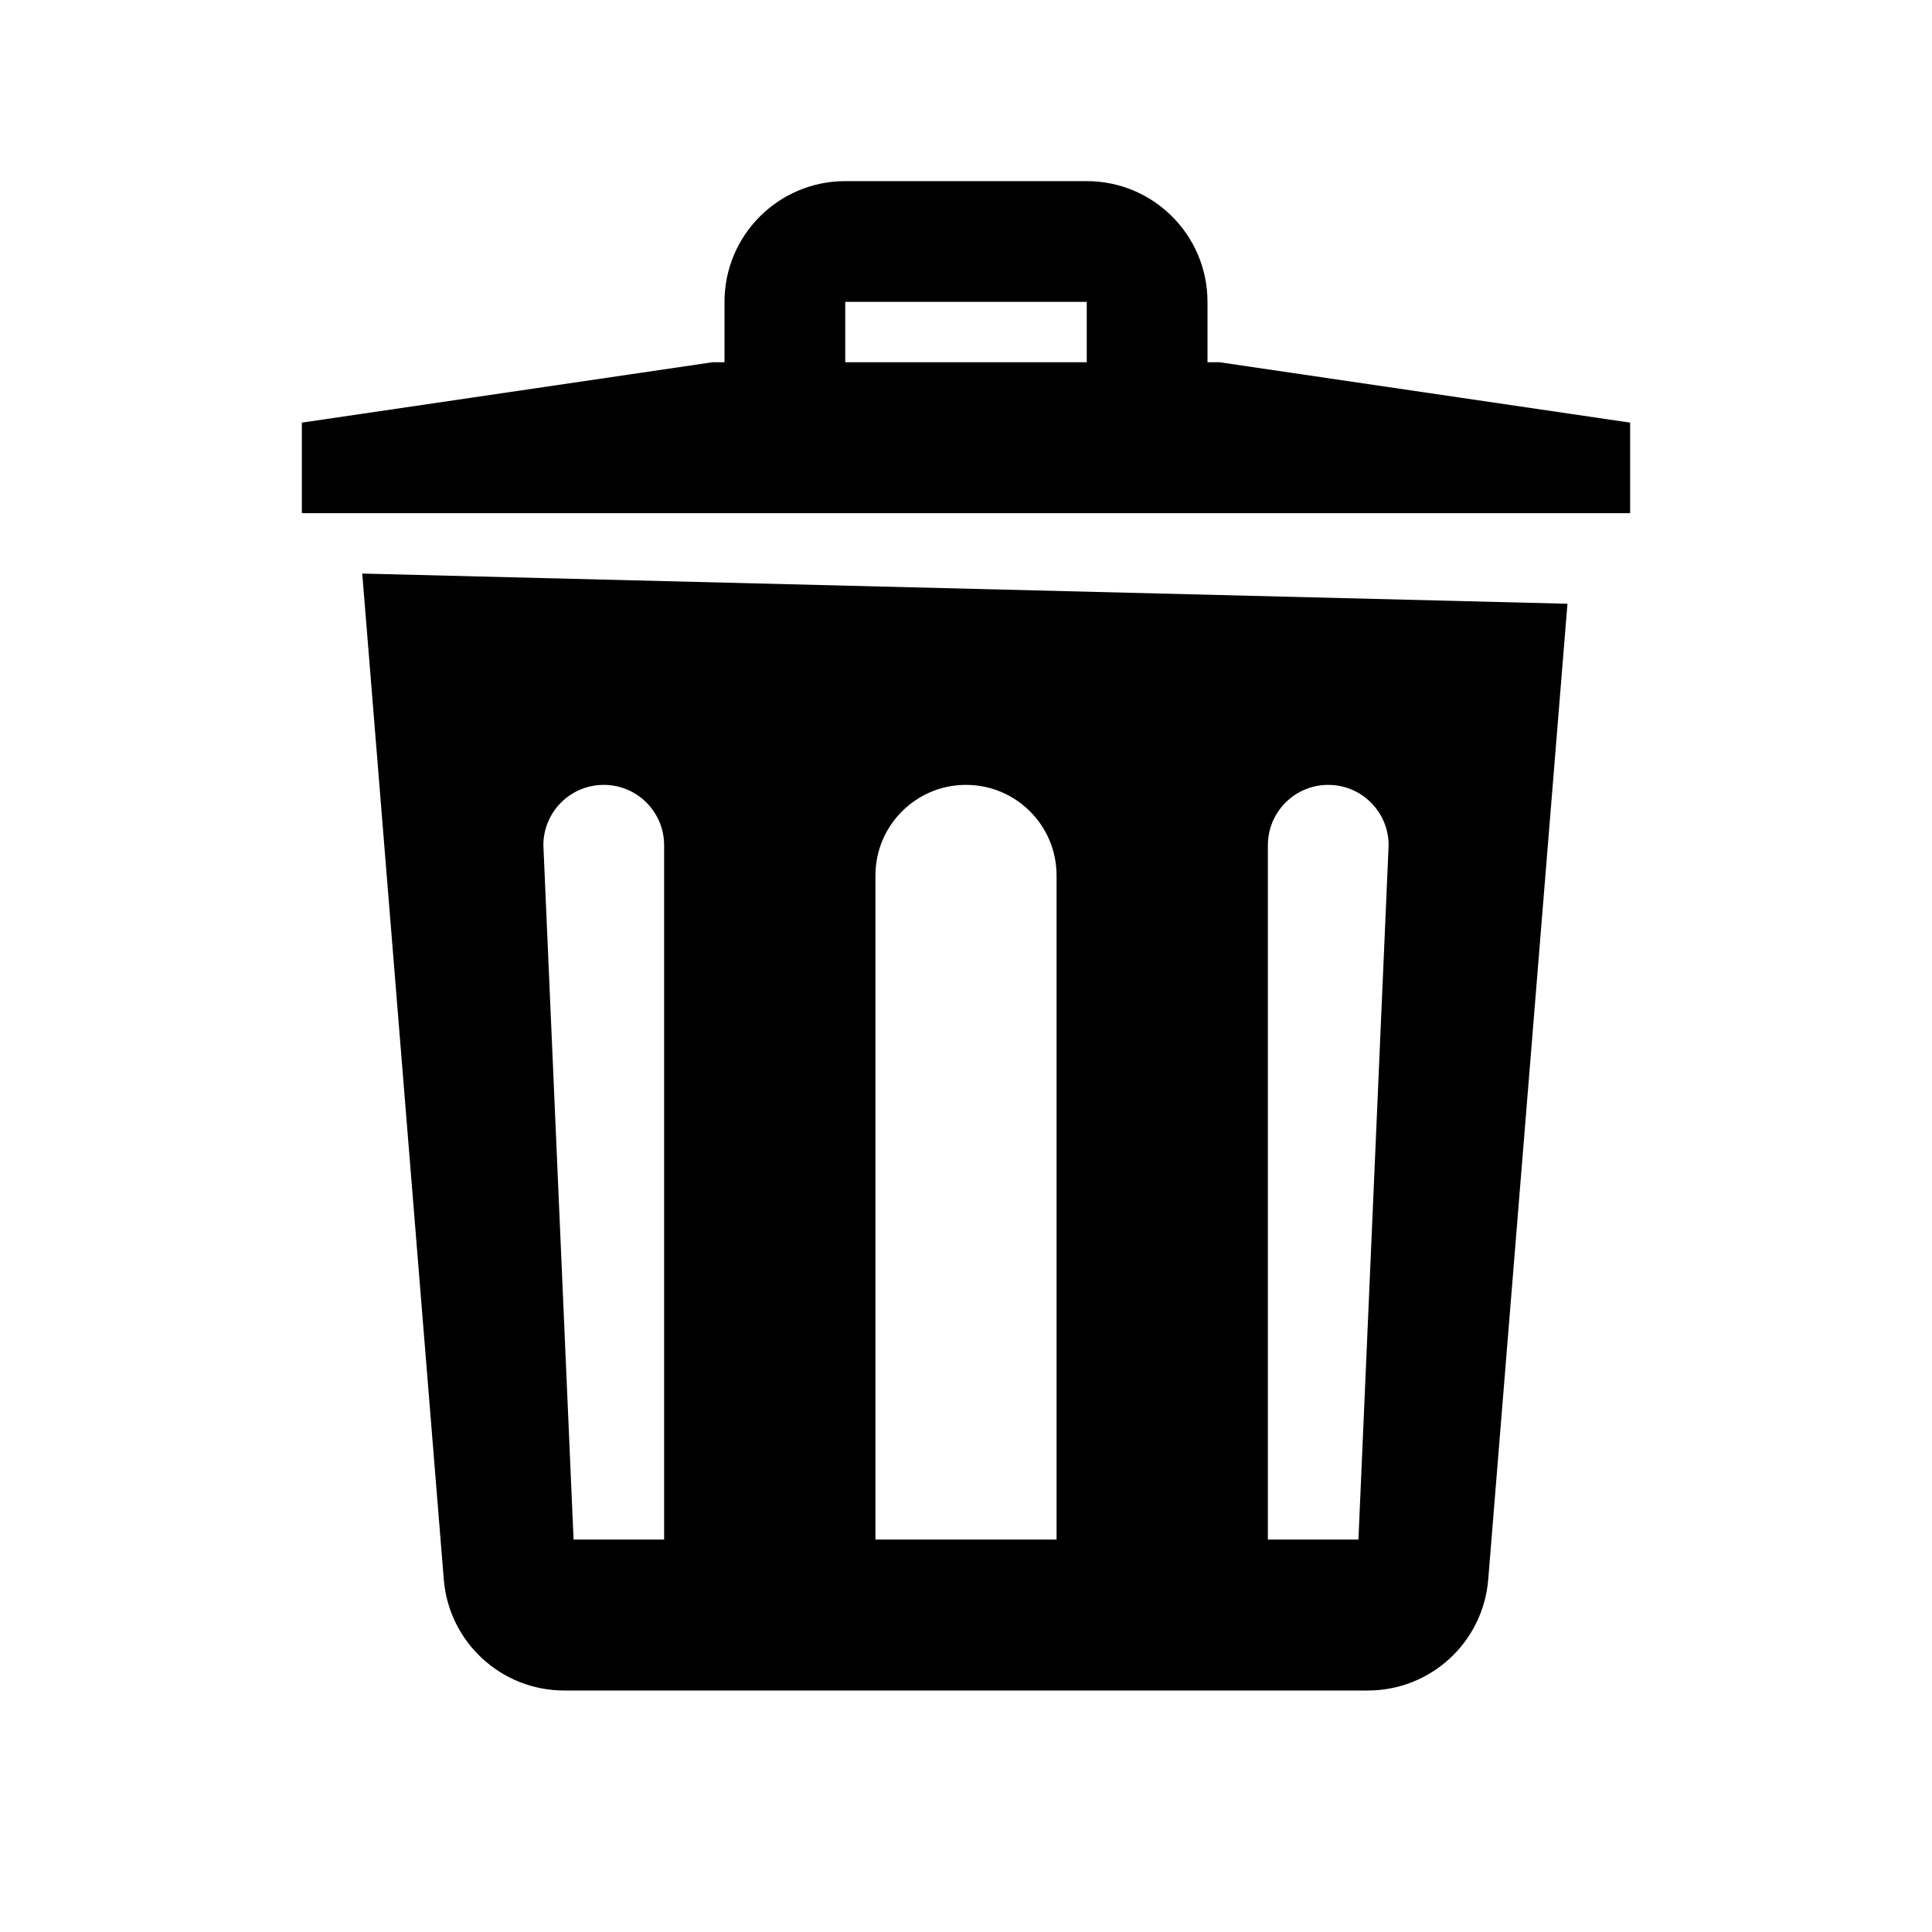
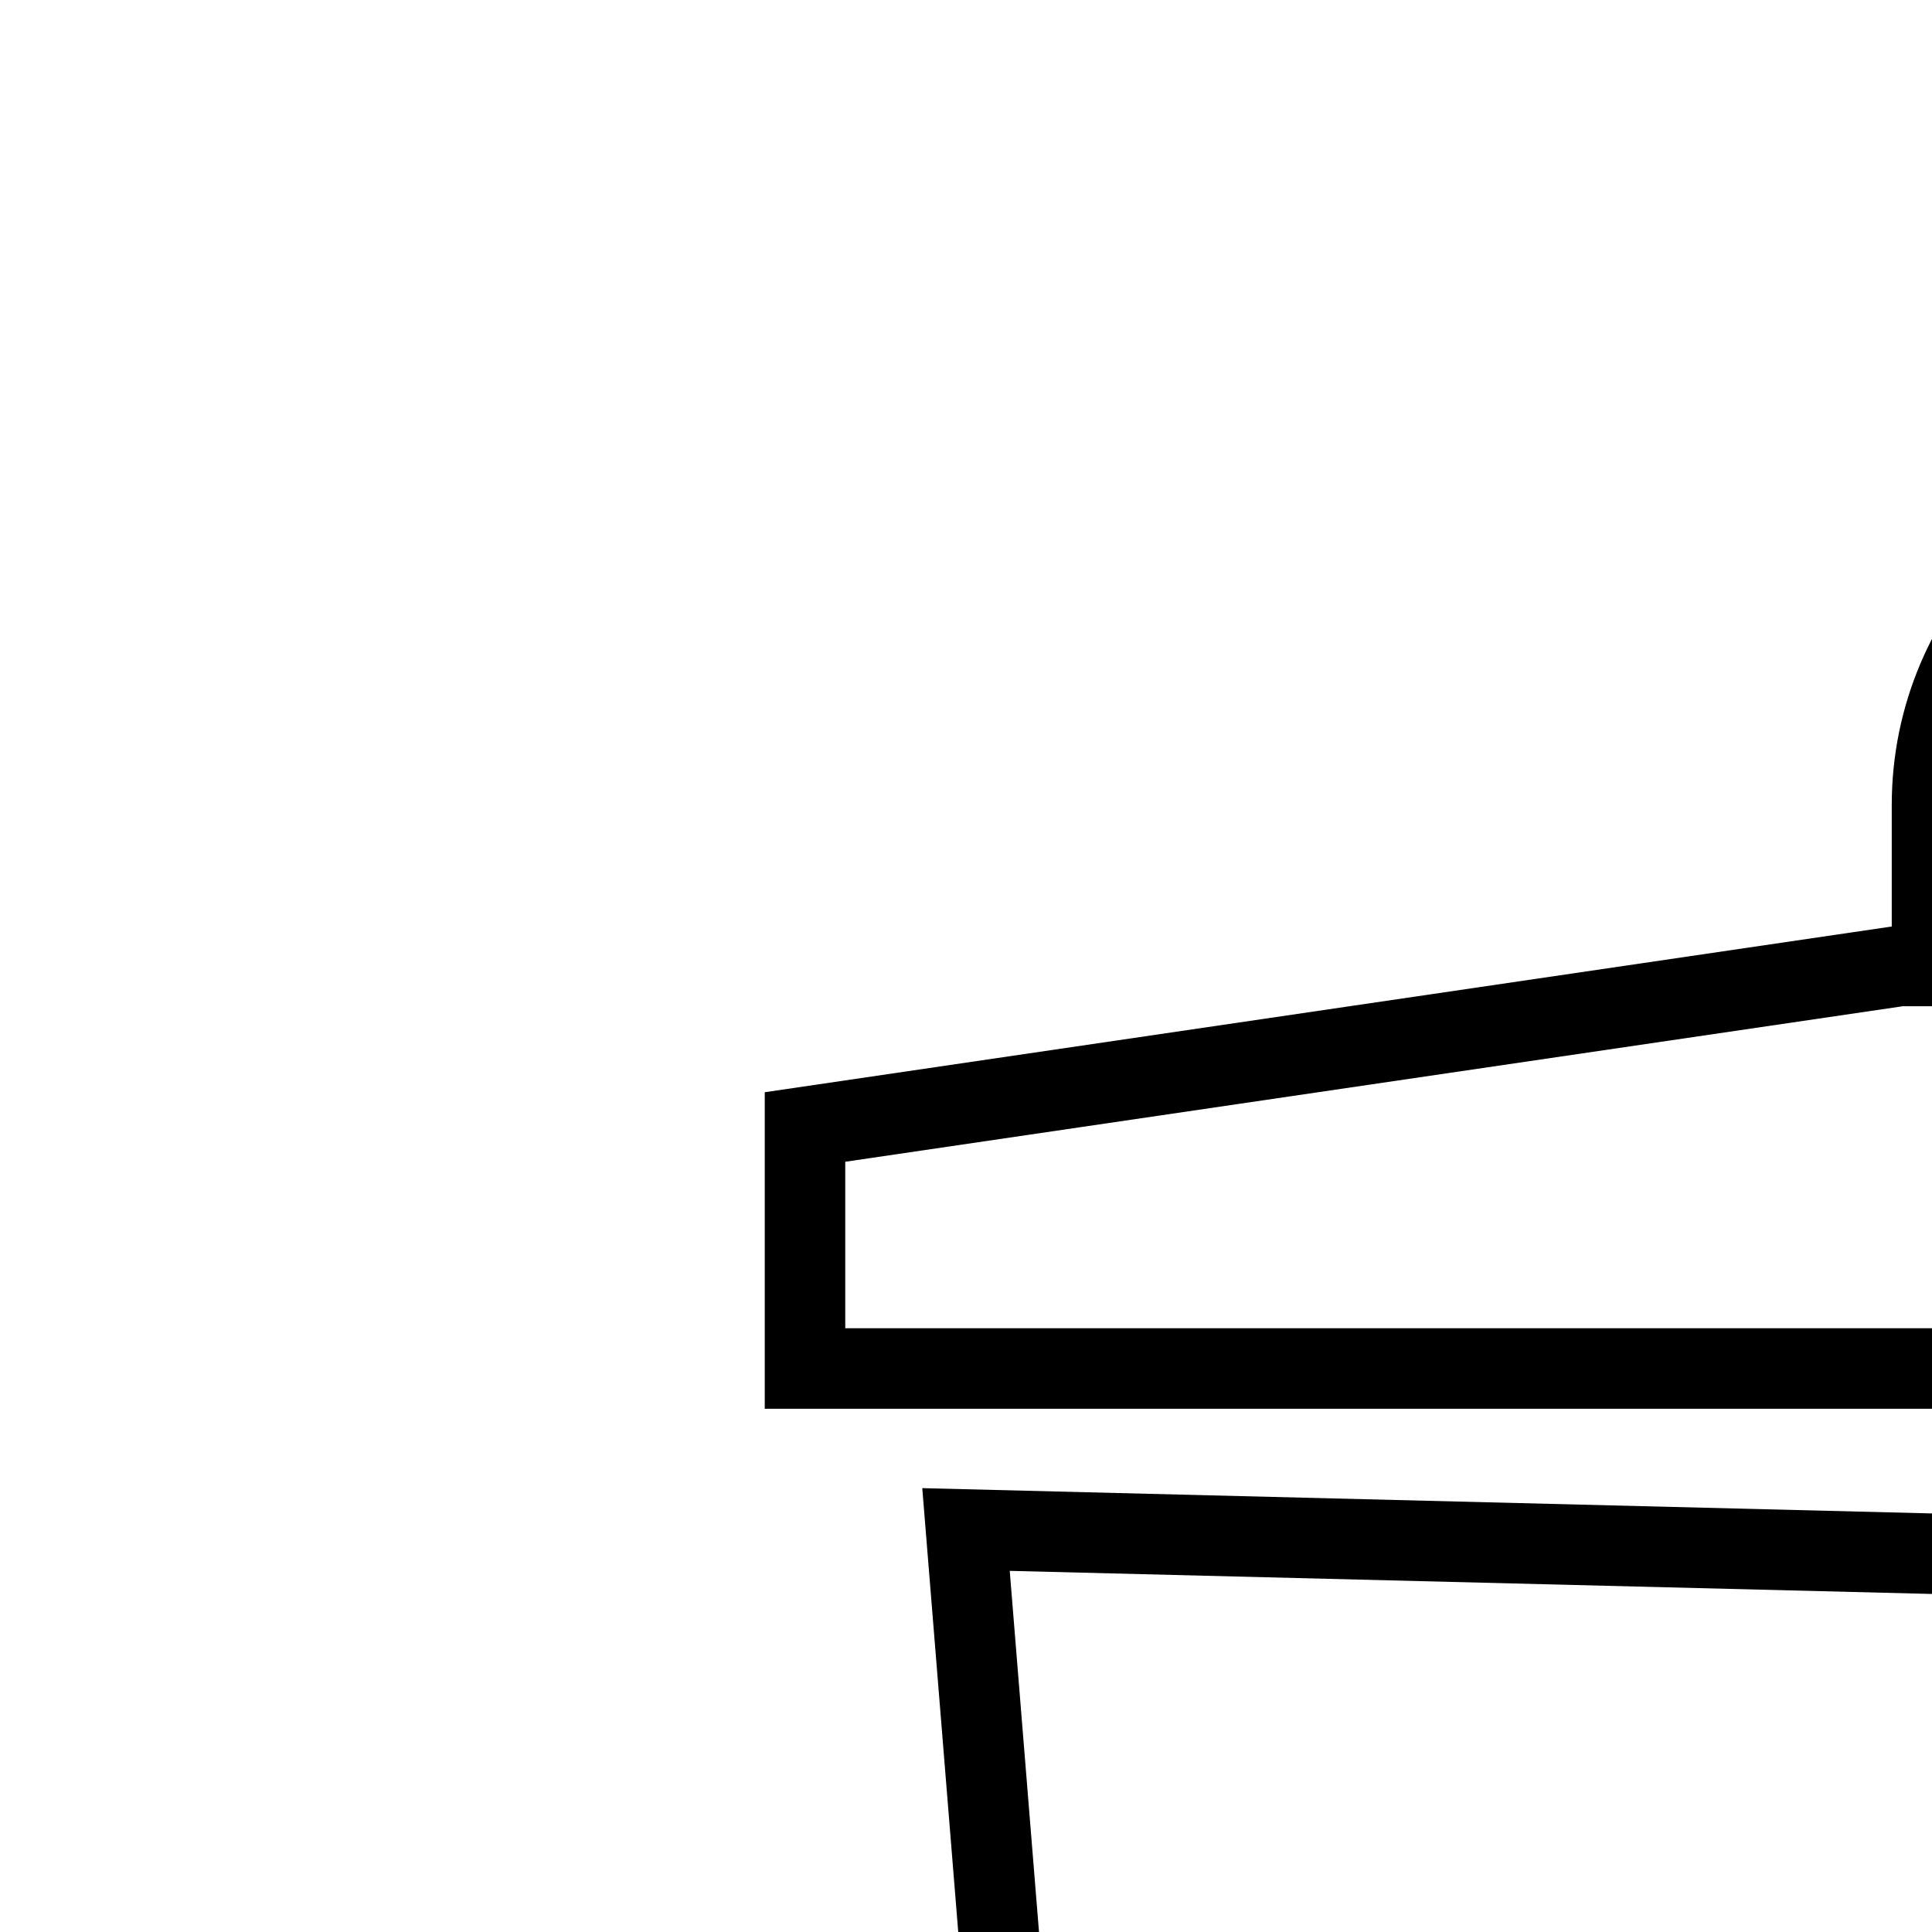
- <svg xmlns="http://www.w3.org/2000/svg" viewBox="0 0 64 64" width="64px" height="64px">
-   <path fill="currentcolor" d="M 28 6 C 25.791 6 24 7.791 24 10 L 24 12 L 23.6 12 L 10 14 L 10 17 L 54 17 L 54 14 L 40.4 12 L 40 12 L 40 10 C 40 7.791 38.209 6 36 6 L 28 6 z M 28 10 L 36 10 L 36 12 L 28 12 L 28 10 z M 12 19 L 14.701 52.322 C 14.869 54.399 16.605 56 18.689 56 L 45.312 56 C 47.397 56 49.13 54.401 49.299 52.324 L 51.924 20 L 12 19 z M 20 26 C 21.105 26 22 26.895 22 28 L 22 51 L 19 51 L 18 28 C 18 26.895 18.895 26 20 26 z M 32 26 C 33.657 26 35 27.343 35 29 L 35 51 L 29 51 L 29 29 C 29 27.343 30.343 26 32 26 z M 44 26 C 45.105 26 46 26.895 46 28 L 45 51 L 42 51 L 42 28 C 42 26.895 42.895 26 44 26 z" />
+ <svg xmlns="http://www.w3.org/2000/svg" fill="none" stroke="currentColor" viewBox="0 0 24 24">
+   <path d="M 28 6 C 25.791 6 24 7.791 24 10 L 24 12 L 23.6 12 L 10 14 L 10 17 L 54 17 L 54 14 L 40.4 12 L 40 12 L 40 10 C 40 7.791 38.209 6 36 6 L 28 6 z M 28 10 L 36 10 L 36 12 L 28 12 L 28 10 z M 12 19 L 14.701 52.322 C 14.869 54.399 16.605 56 18.689 56 L 45.312 56 C 47.397 56 49.13 54.401 49.299 52.324 L 51.924 20 L 12 19 z M 20 26 C 21.105 26 22 26.895 22 28 L 22 51 L 19 51 L 18 28 C 18 26.895 18.895 26 20 26 z M 32 26 C 33.657 26 35 27.343 35 29 L 35 51 L 29 51 L 29 29 C 29 27.343 30.343 26 32 26 z M 44 26 C 45.105 26 46 26.895 46 28 L 45 51 L 42 51 L 42 28 C 42 26.895 42.895 26 44 26 z" />
</svg>
